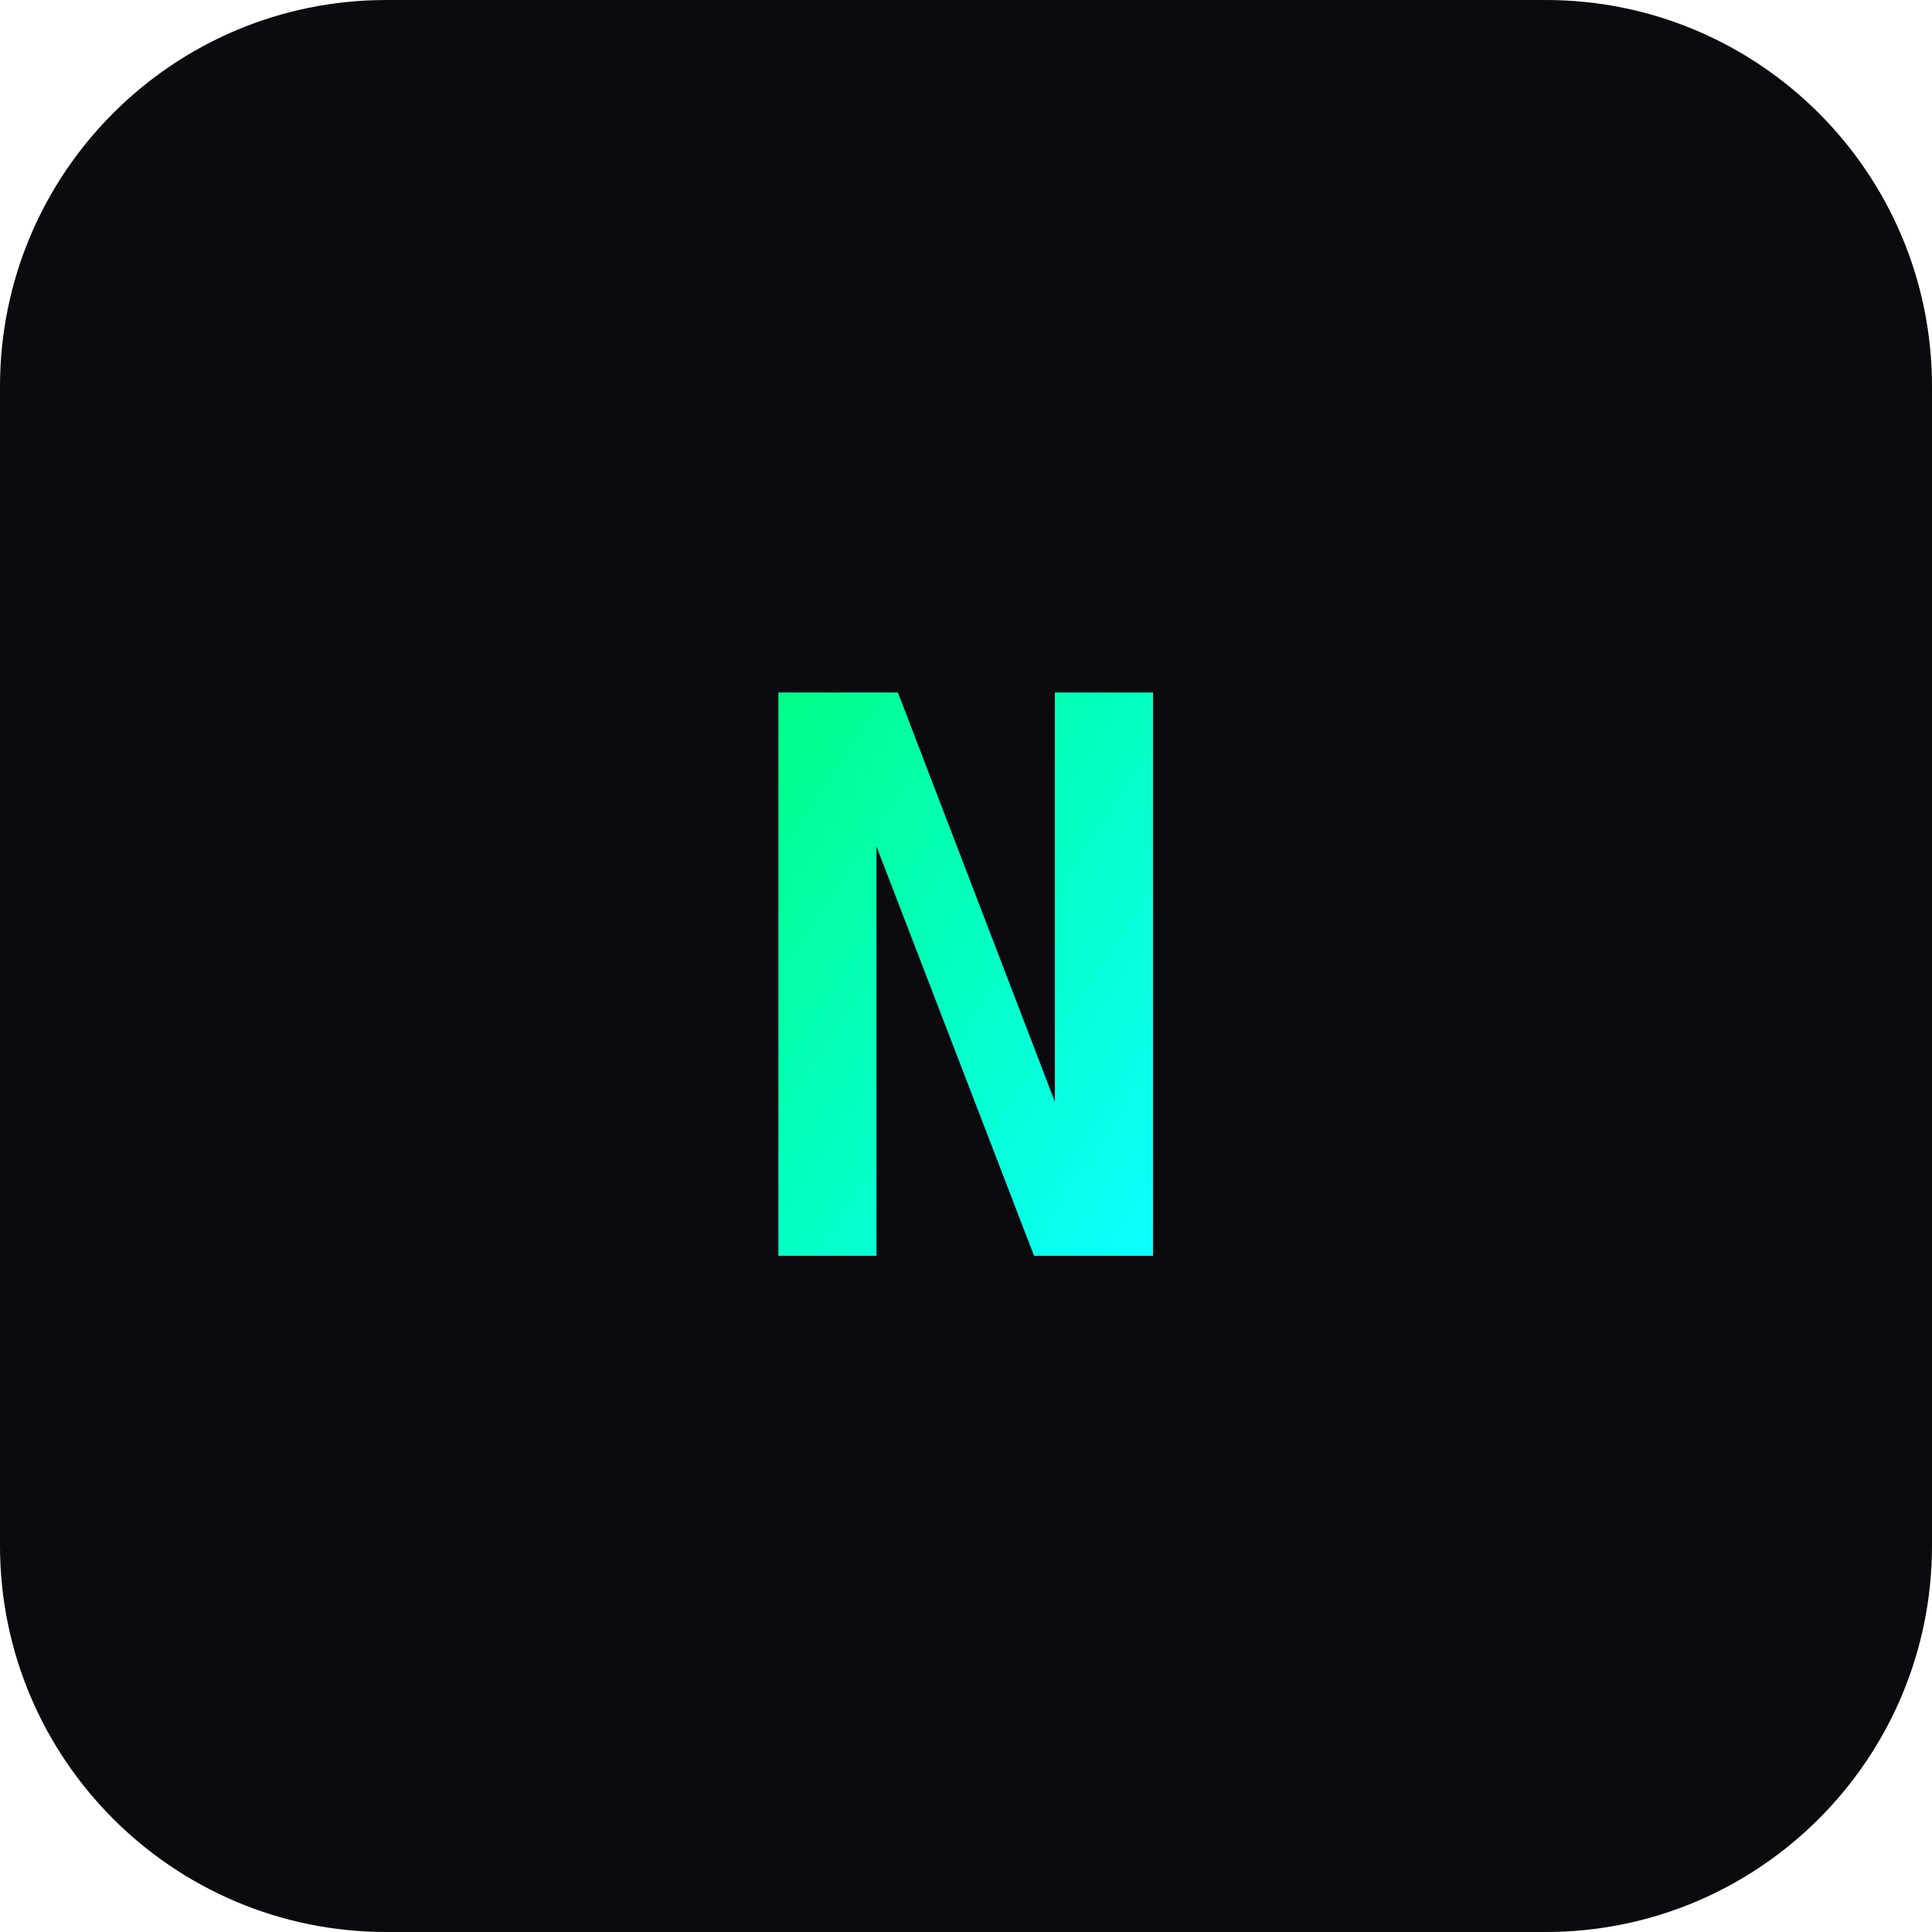
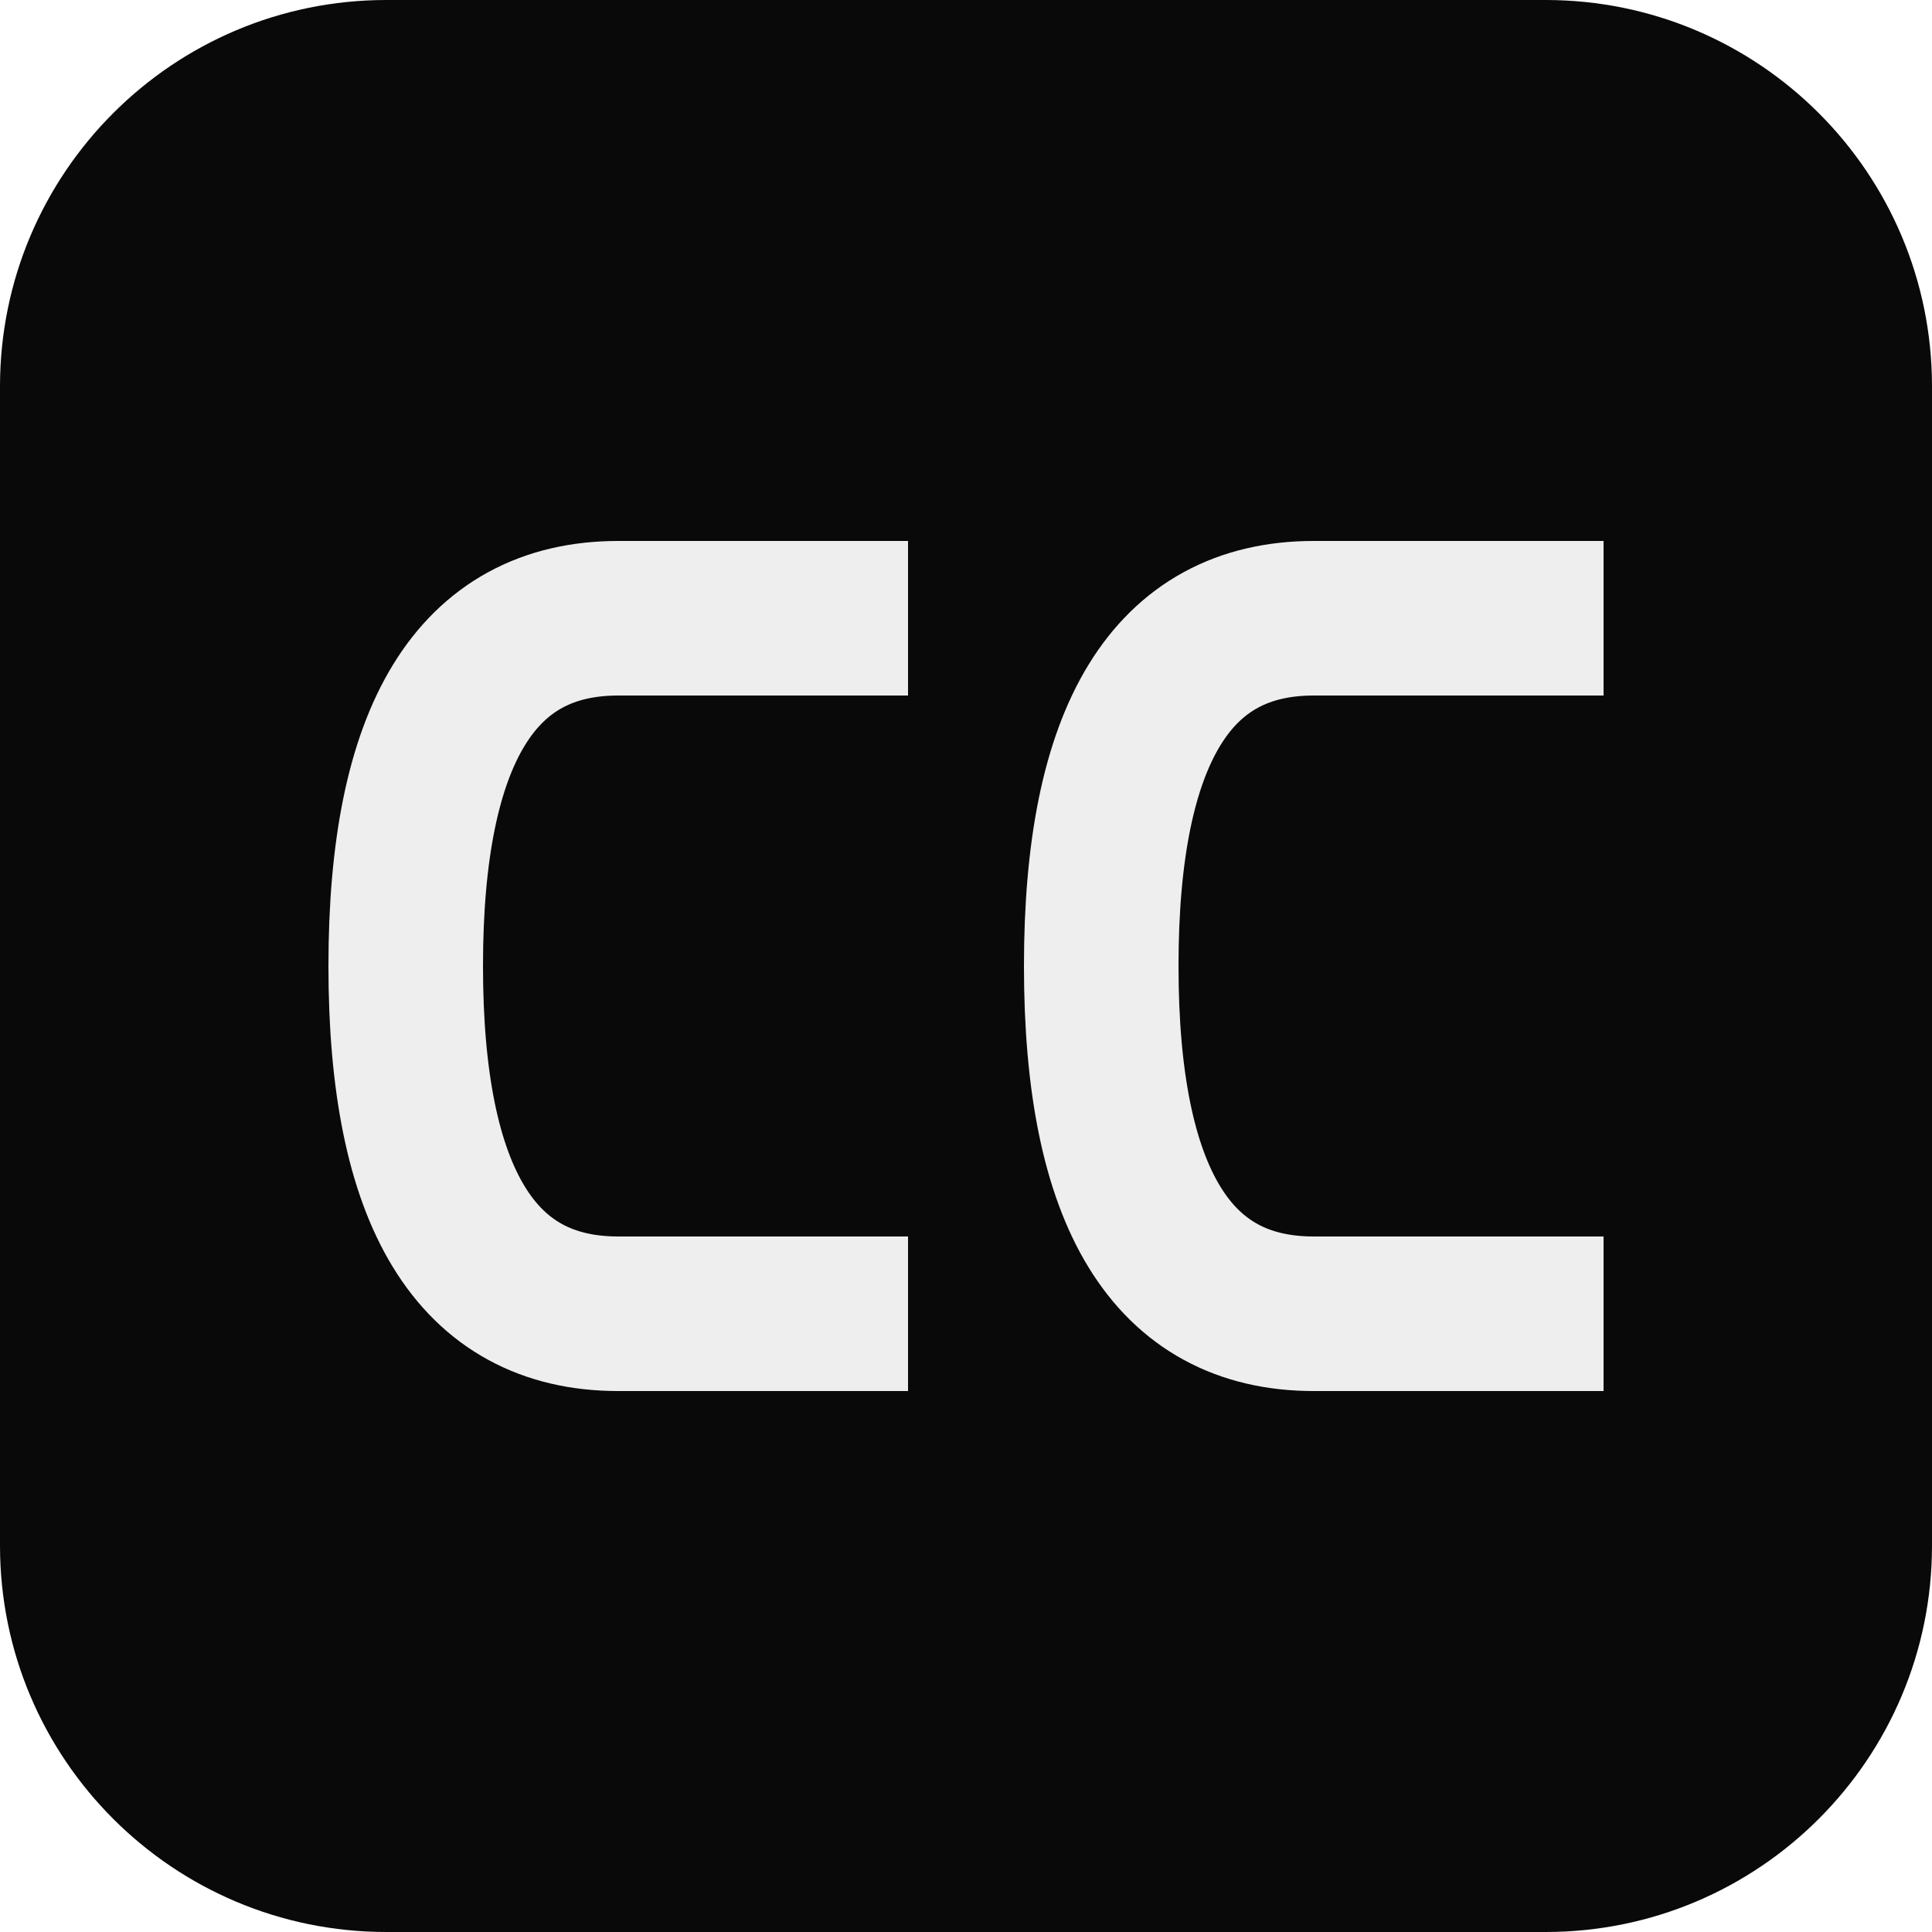
<svg xmlns="http://www.w3.org/2000/svg" viewBox="0 0 100 100">
-   <defs>
-     <linearGradient id="grad" x1="0%" y1="0%" x2="100%" y2="100%">
-       <stop offset="0%" style="stop-color:#00ff88;stop-opacity:1" />
-       <stop offset="100%" style="stop-color:#0affff;stop-opacity:1" />
-     </linearGradient>
-   </defs>
-   <rect width="100" height="100" rx="20" fill="#0a0a0f" />
-   <text x="50" y="65" font-family="monospace" font-size="40" font-weight="bold" fill="url(#grad)" text-anchor="middle">N</text>
+   <rect width="100" height="100" rx="20" fill="#090909" />
+   <g fill="none" stroke="#eeeeee" stroke-width="8" stroke-linecap="square">
+     <path d="M43 32H32Q21 32 21 50T32 68H43" />
+     <path d="M79 32H68Q57 32 57 50T68 68H79" />
+   </g>
</svg>
